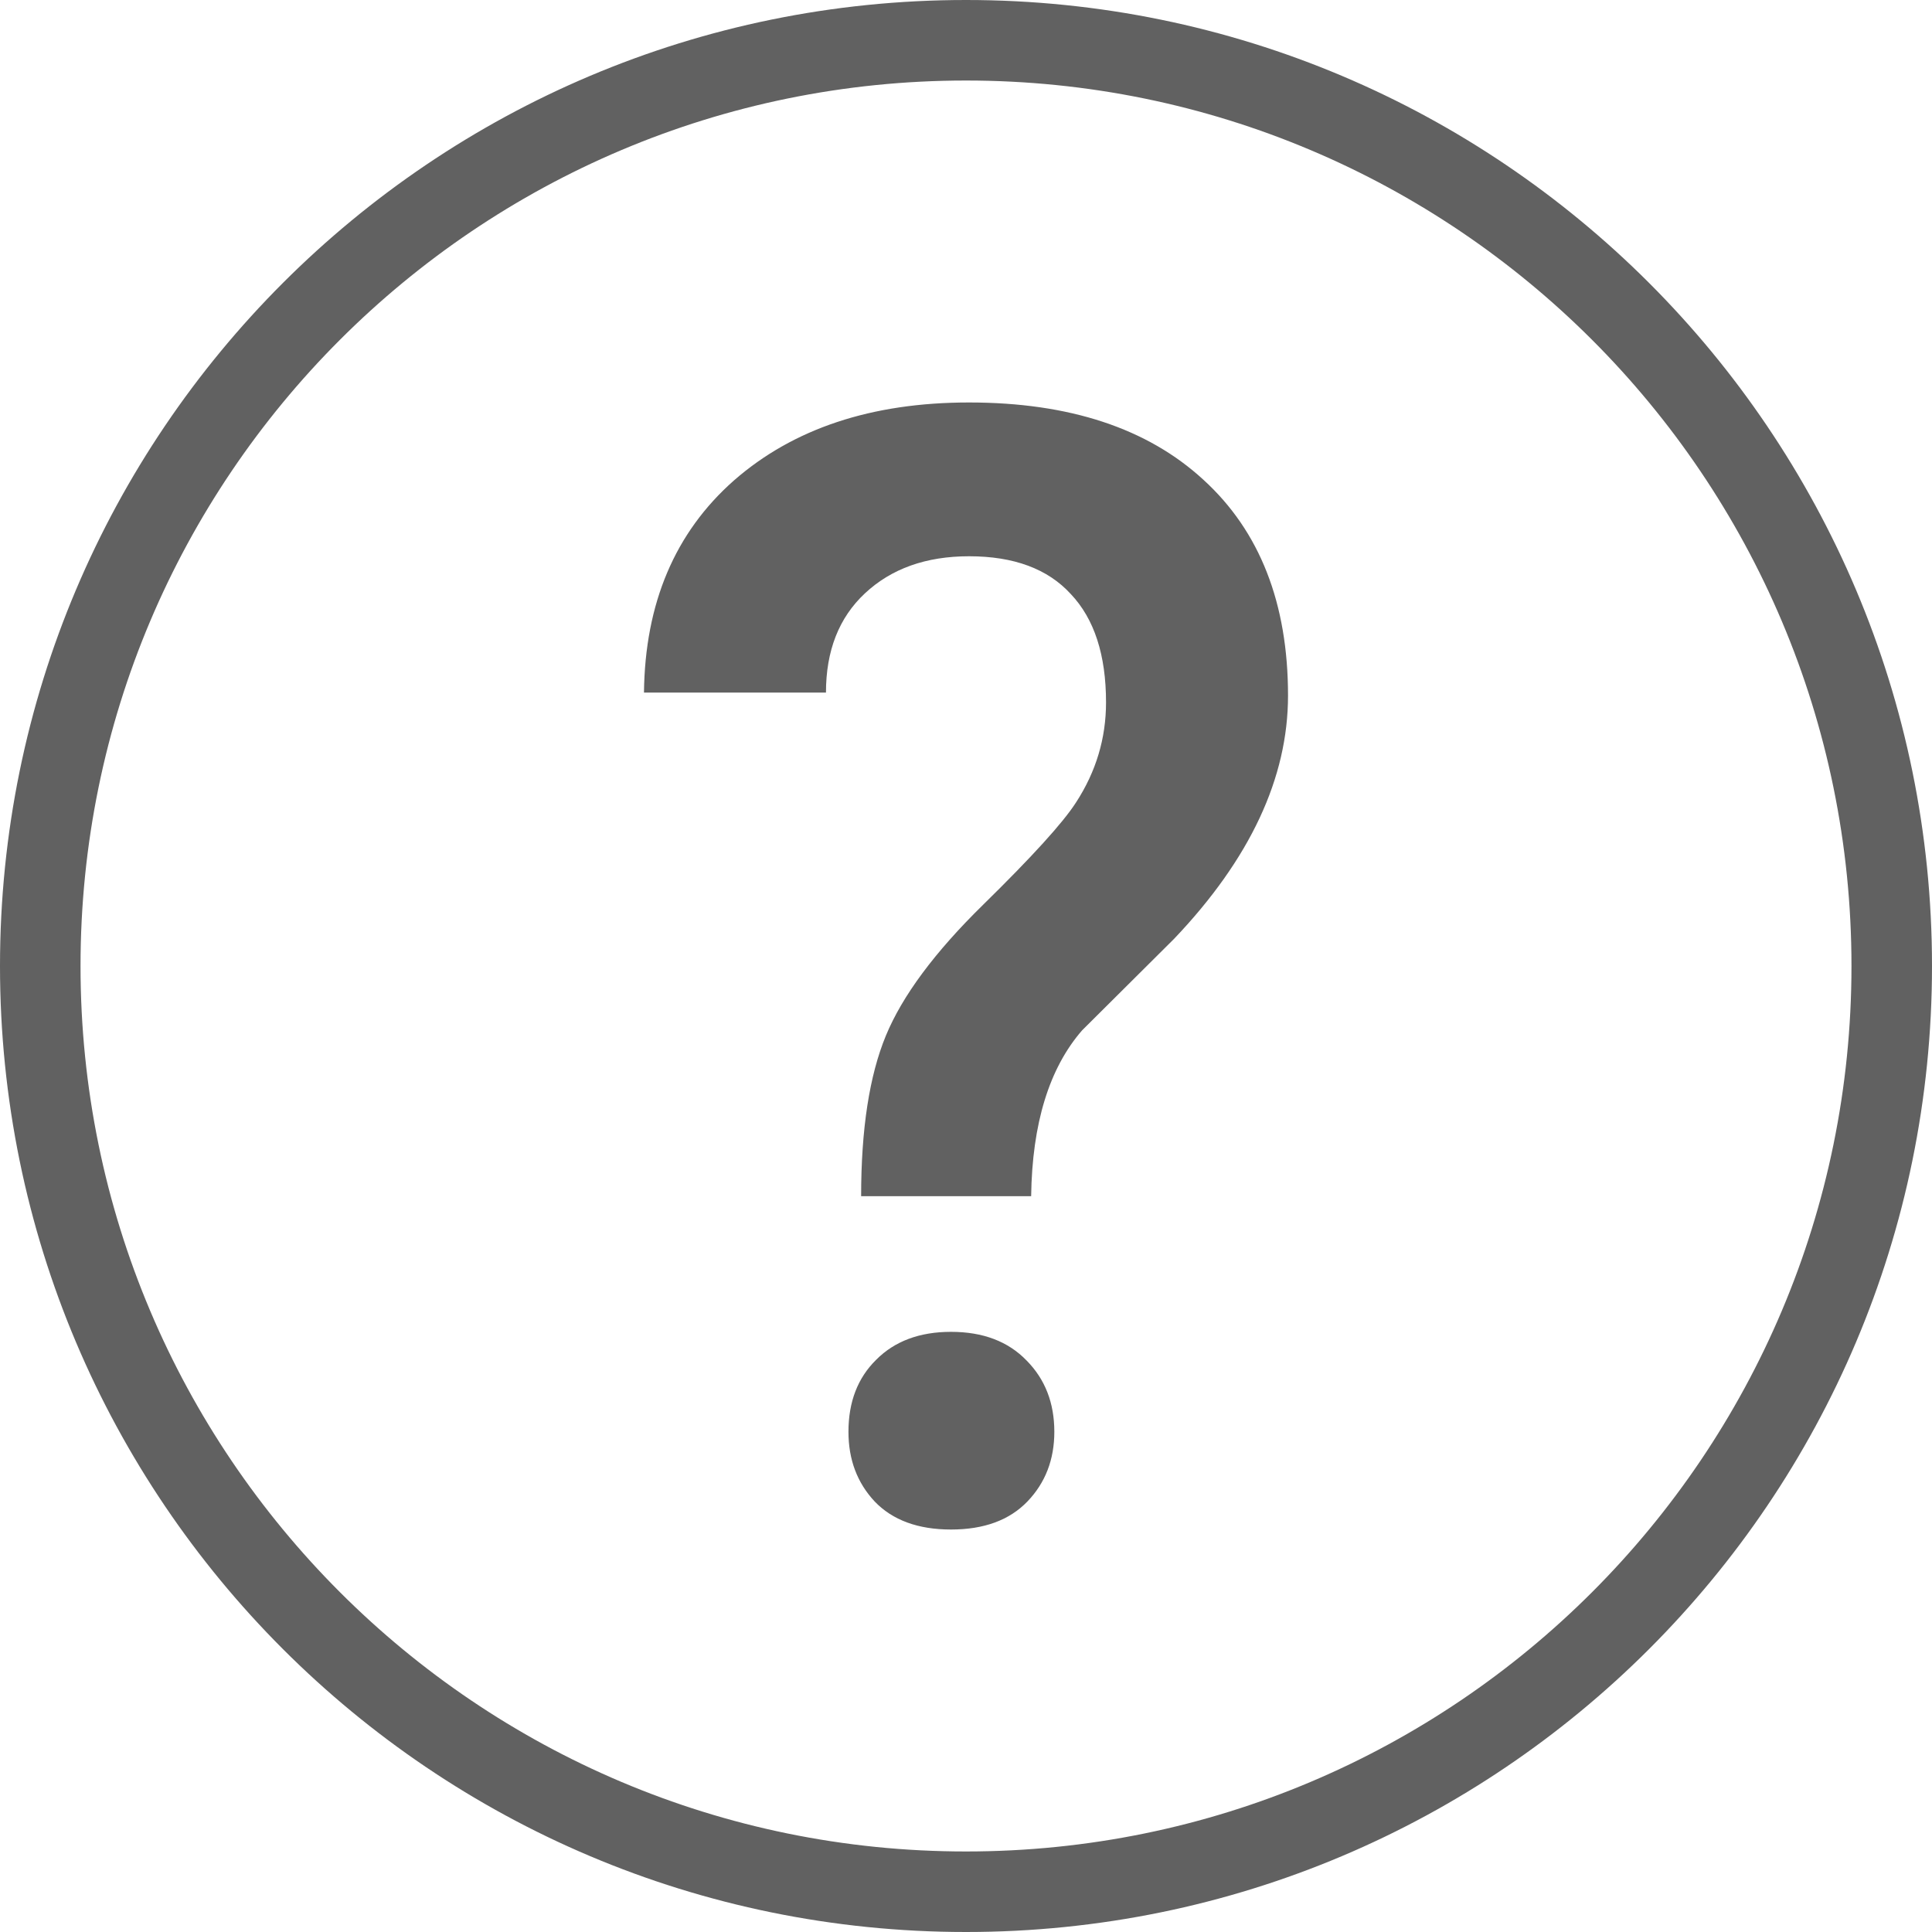
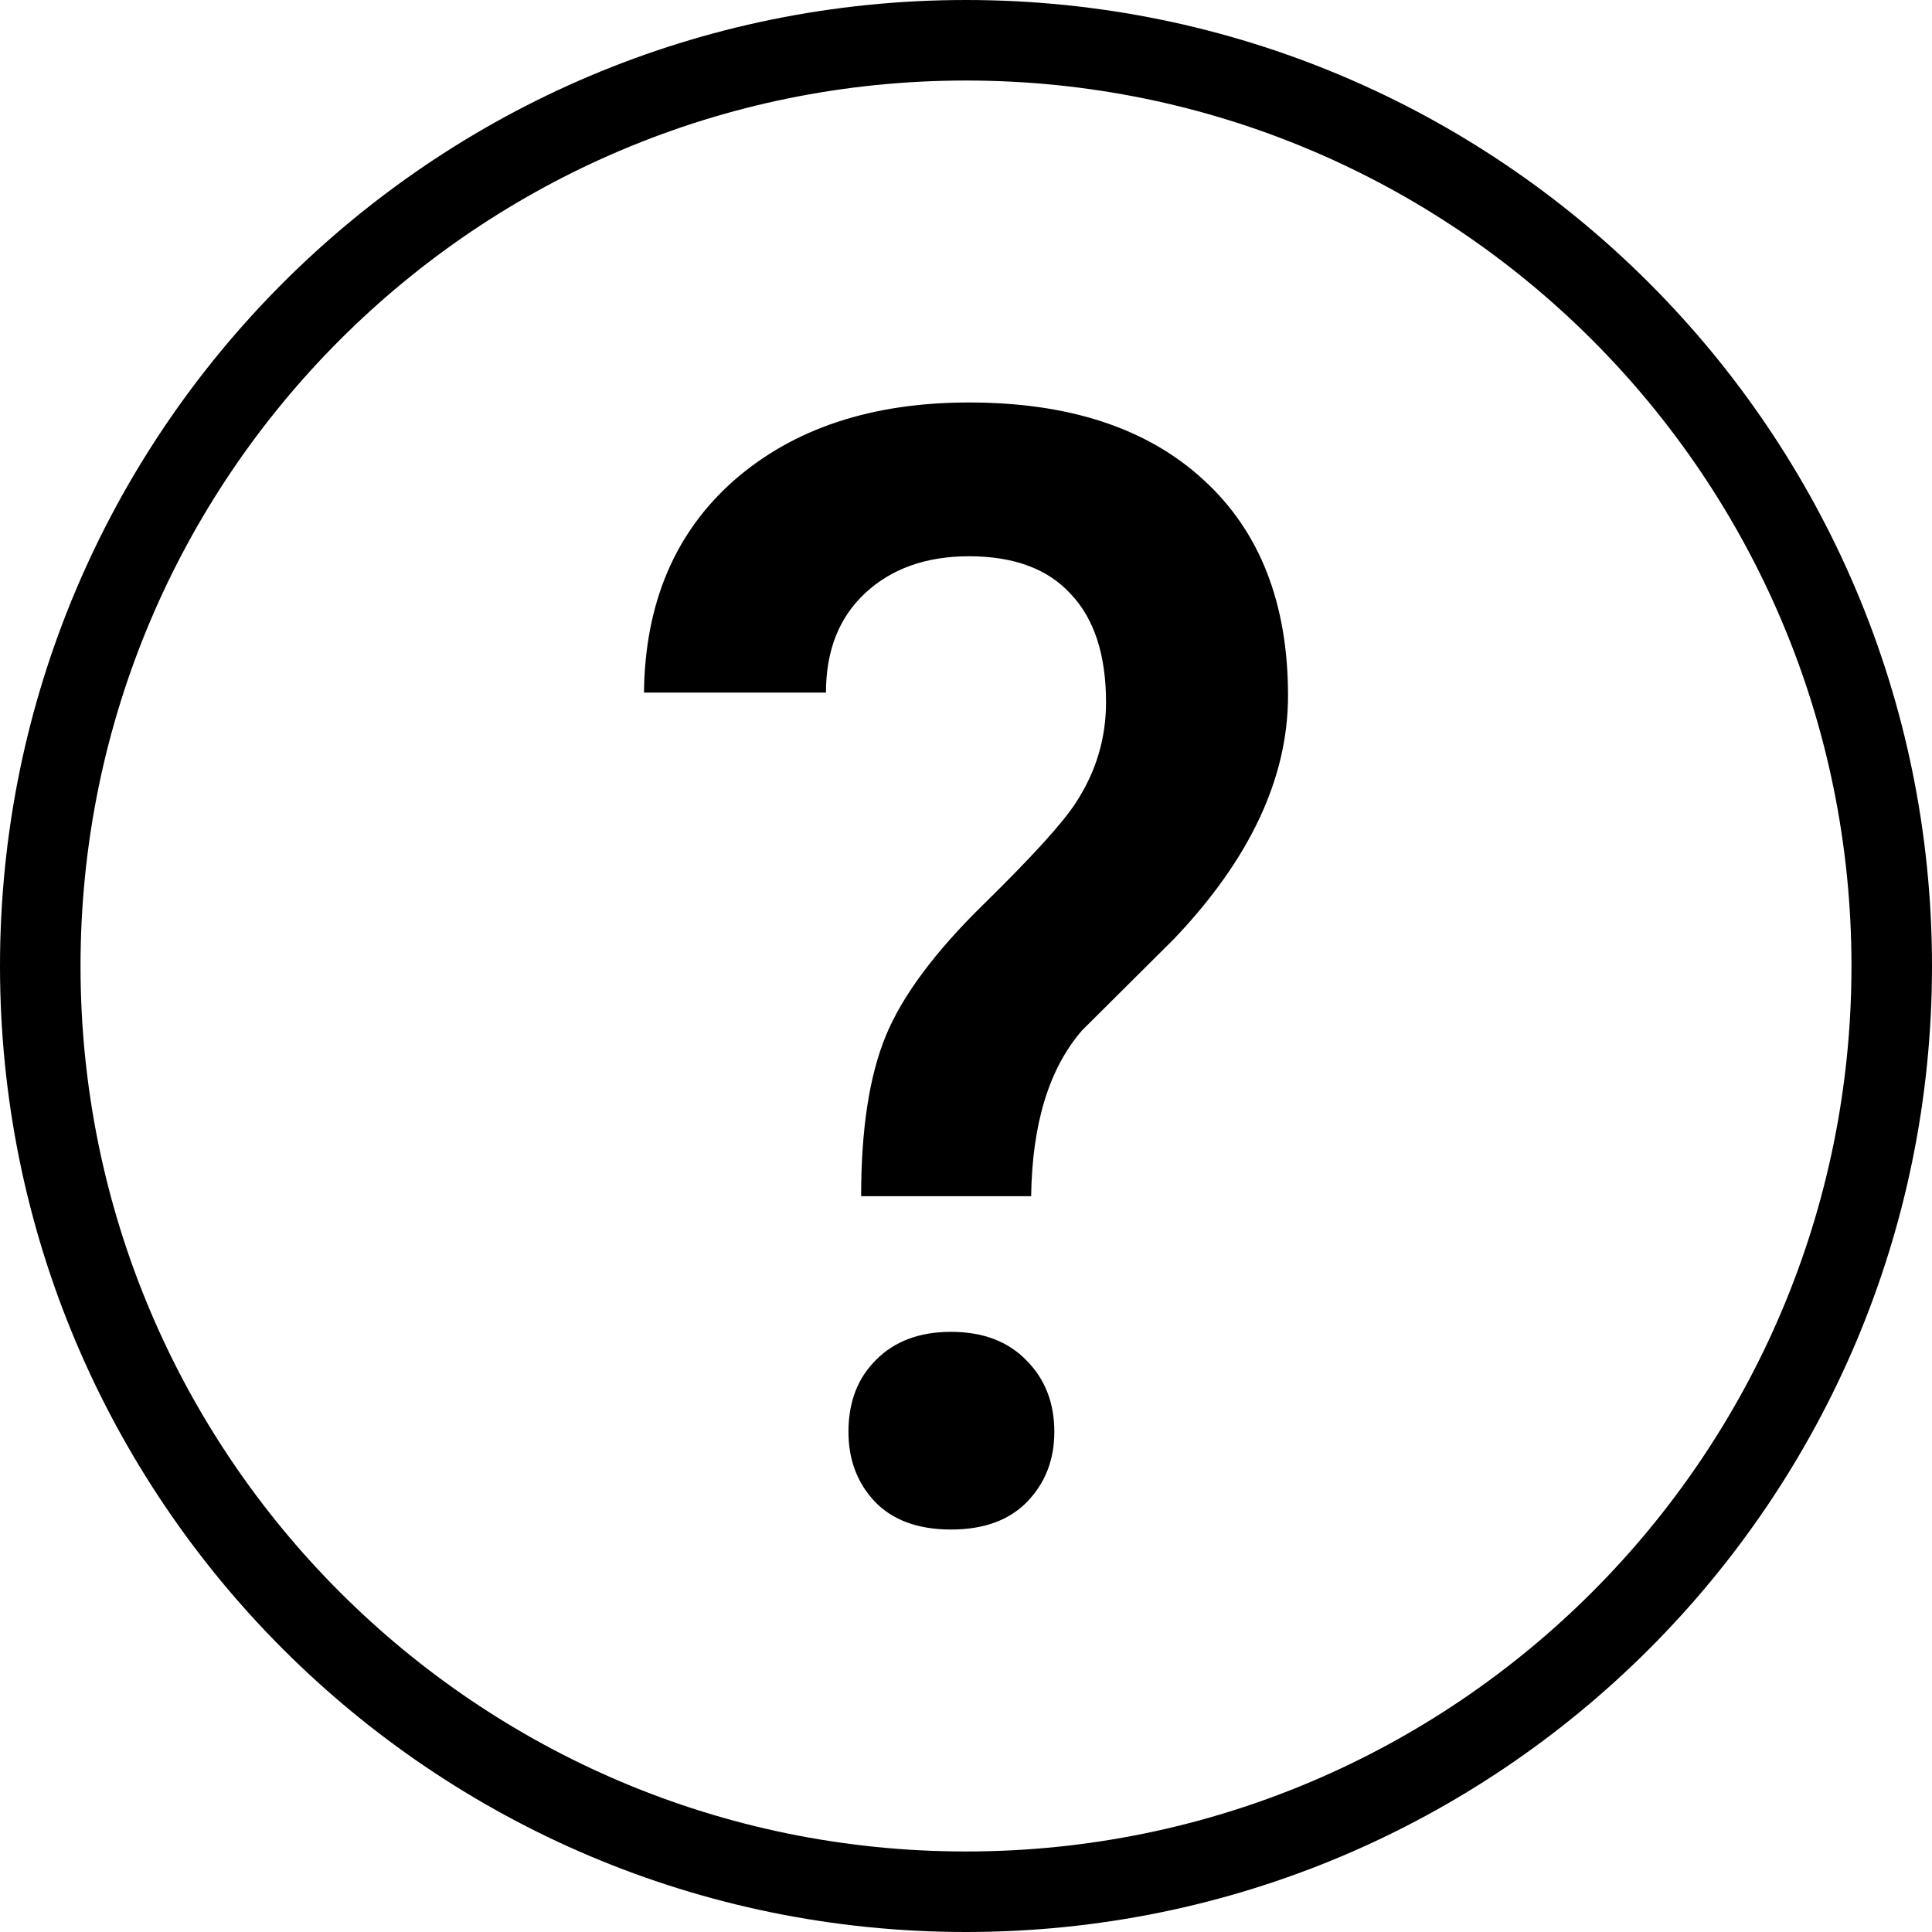
- <svg xmlns="http://www.w3.org/2000/svg" width="25" height="25" viewBox="0 0 25 25" fill="none">
-   <path fill-rule="evenodd" clip-rule="evenodd" d="M23.958 12.5C23.958 18.828 18.828 23.958 12.5 23.958C6.172 23.958 1.042 18.828 1.042 12.5C1.042 6.172 6.172 1.042 12.5 1.042C18.828 1.042 23.958 6.172 23.958 12.5ZM25 12.5C25 19.404 19.404 25 12.5 25C5.596 25 0 19.404 0 12.5C0 5.596 5.596 0 12.5 0C19.404 0 25 5.596 25 12.5ZM11.463 13.402C11.25 13.918 11.143 14.61 11.143 15.479H13.343C13.356 14.539 13.576 13.823 14.002 13.333L15.194 12.147C16.176 11.115 16.667 10.066 16.667 9.001C16.667 7.806 16.302 6.874 15.572 6.208C14.848 5.542 13.837 5.208 12.539 5.208C11.279 5.208 10.265 5.545 9.496 6.218C8.734 6.891 8.346 7.806 8.333 8.962H10.688C10.688 8.42 10.856 7.992 11.192 7.678C11.534 7.358 11.983 7.198 12.539 7.198C13.12 7.198 13.559 7.361 13.857 7.688C14.16 8.008 14.312 8.475 14.312 9.089C14.312 9.553 14.183 9.985 13.924 10.383C13.757 10.644 13.356 11.085 12.723 11.706C12.096 12.32 11.676 12.886 11.463 13.402ZM11.337 17.596C11.098 17.831 10.979 18.142 10.979 18.527C10.979 18.887 11.092 19.187 11.318 19.429C11.55 19.671 11.88 19.792 12.306 19.792C12.733 19.792 13.062 19.671 13.295 19.429C13.527 19.187 13.643 18.887 13.643 18.527C13.643 18.155 13.524 17.848 13.285 17.606C13.046 17.358 12.72 17.234 12.306 17.234C11.899 17.234 11.576 17.355 11.337 17.596Z" fill="#616161" />
+ <svg xmlns="http://www.w3.org/2000/svg" width="25" height="25" viewBox="0 0 25 25">
+   <path fill-rule="evenodd" clip-rule="evenodd" d="M23.958 12.5C23.958 18.828 18.828 23.958 12.5 23.958C6.172 23.958 1.042 18.828 1.042 12.5C1.042 6.172 6.172 1.042 12.5 1.042C18.828 1.042 23.958 6.172 23.958 12.5ZM25 12.5C25 19.404 19.404 25 12.5 25C5.596 25 0 19.404 0 12.5C0 5.596 5.596 0 12.5 0C19.404 0 25 5.596 25 12.5ZM11.463 13.402C11.25 13.918 11.143 14.61 11.143 15.479H13.343C13.356 14.539 13.576 13.823 14.002 13.333L15.194 12.147C16.176 11.115 16.667 10.066 16.667 9.001C16.667 7.806 16.302 6.874 15.572 6.208C14.848 5.542 13.837 5.208 12.539 5.208C11.279 5.208 10.265 5.545 9.496 6.218C8.734 6.891 8.346 7.806 8.333 8.962H10.688C10.688 8.42 10.856 7.992 11.192 7.678C11.534 7.358 11.983 7.198 12.539 7.198C13.12 7.198 13.559 7.361 13.857 7.688C14.16 8.008 14.312 8.475 14.312 9.089C14.312 9.553 14.183 9.985 13.924 10.383C13.757 10.644 13.356 11.085 12.723 11.706C12.096 12.32 11.676 12.886 11.463 13.402ZM11.337 17.596C11.098 17.831 10.979 18.142 10.979 18.527C10.979 18.887 11.092 19.187 11.318 19.429C11.55 19.671 11.88 19.792 12.306 19.792C12.733 19.792 13.062 19.671 13.295 19.429C13.527 19.187 13.643 18.887 13.643 18.527C13.643 18.155 13.524 17.848 13.285 17.606C13.046 17.358 12.72 17.234 12.306 17.234C11.899 17.234 11.576 17.355 11.337 17.596Z" />
</svg>
